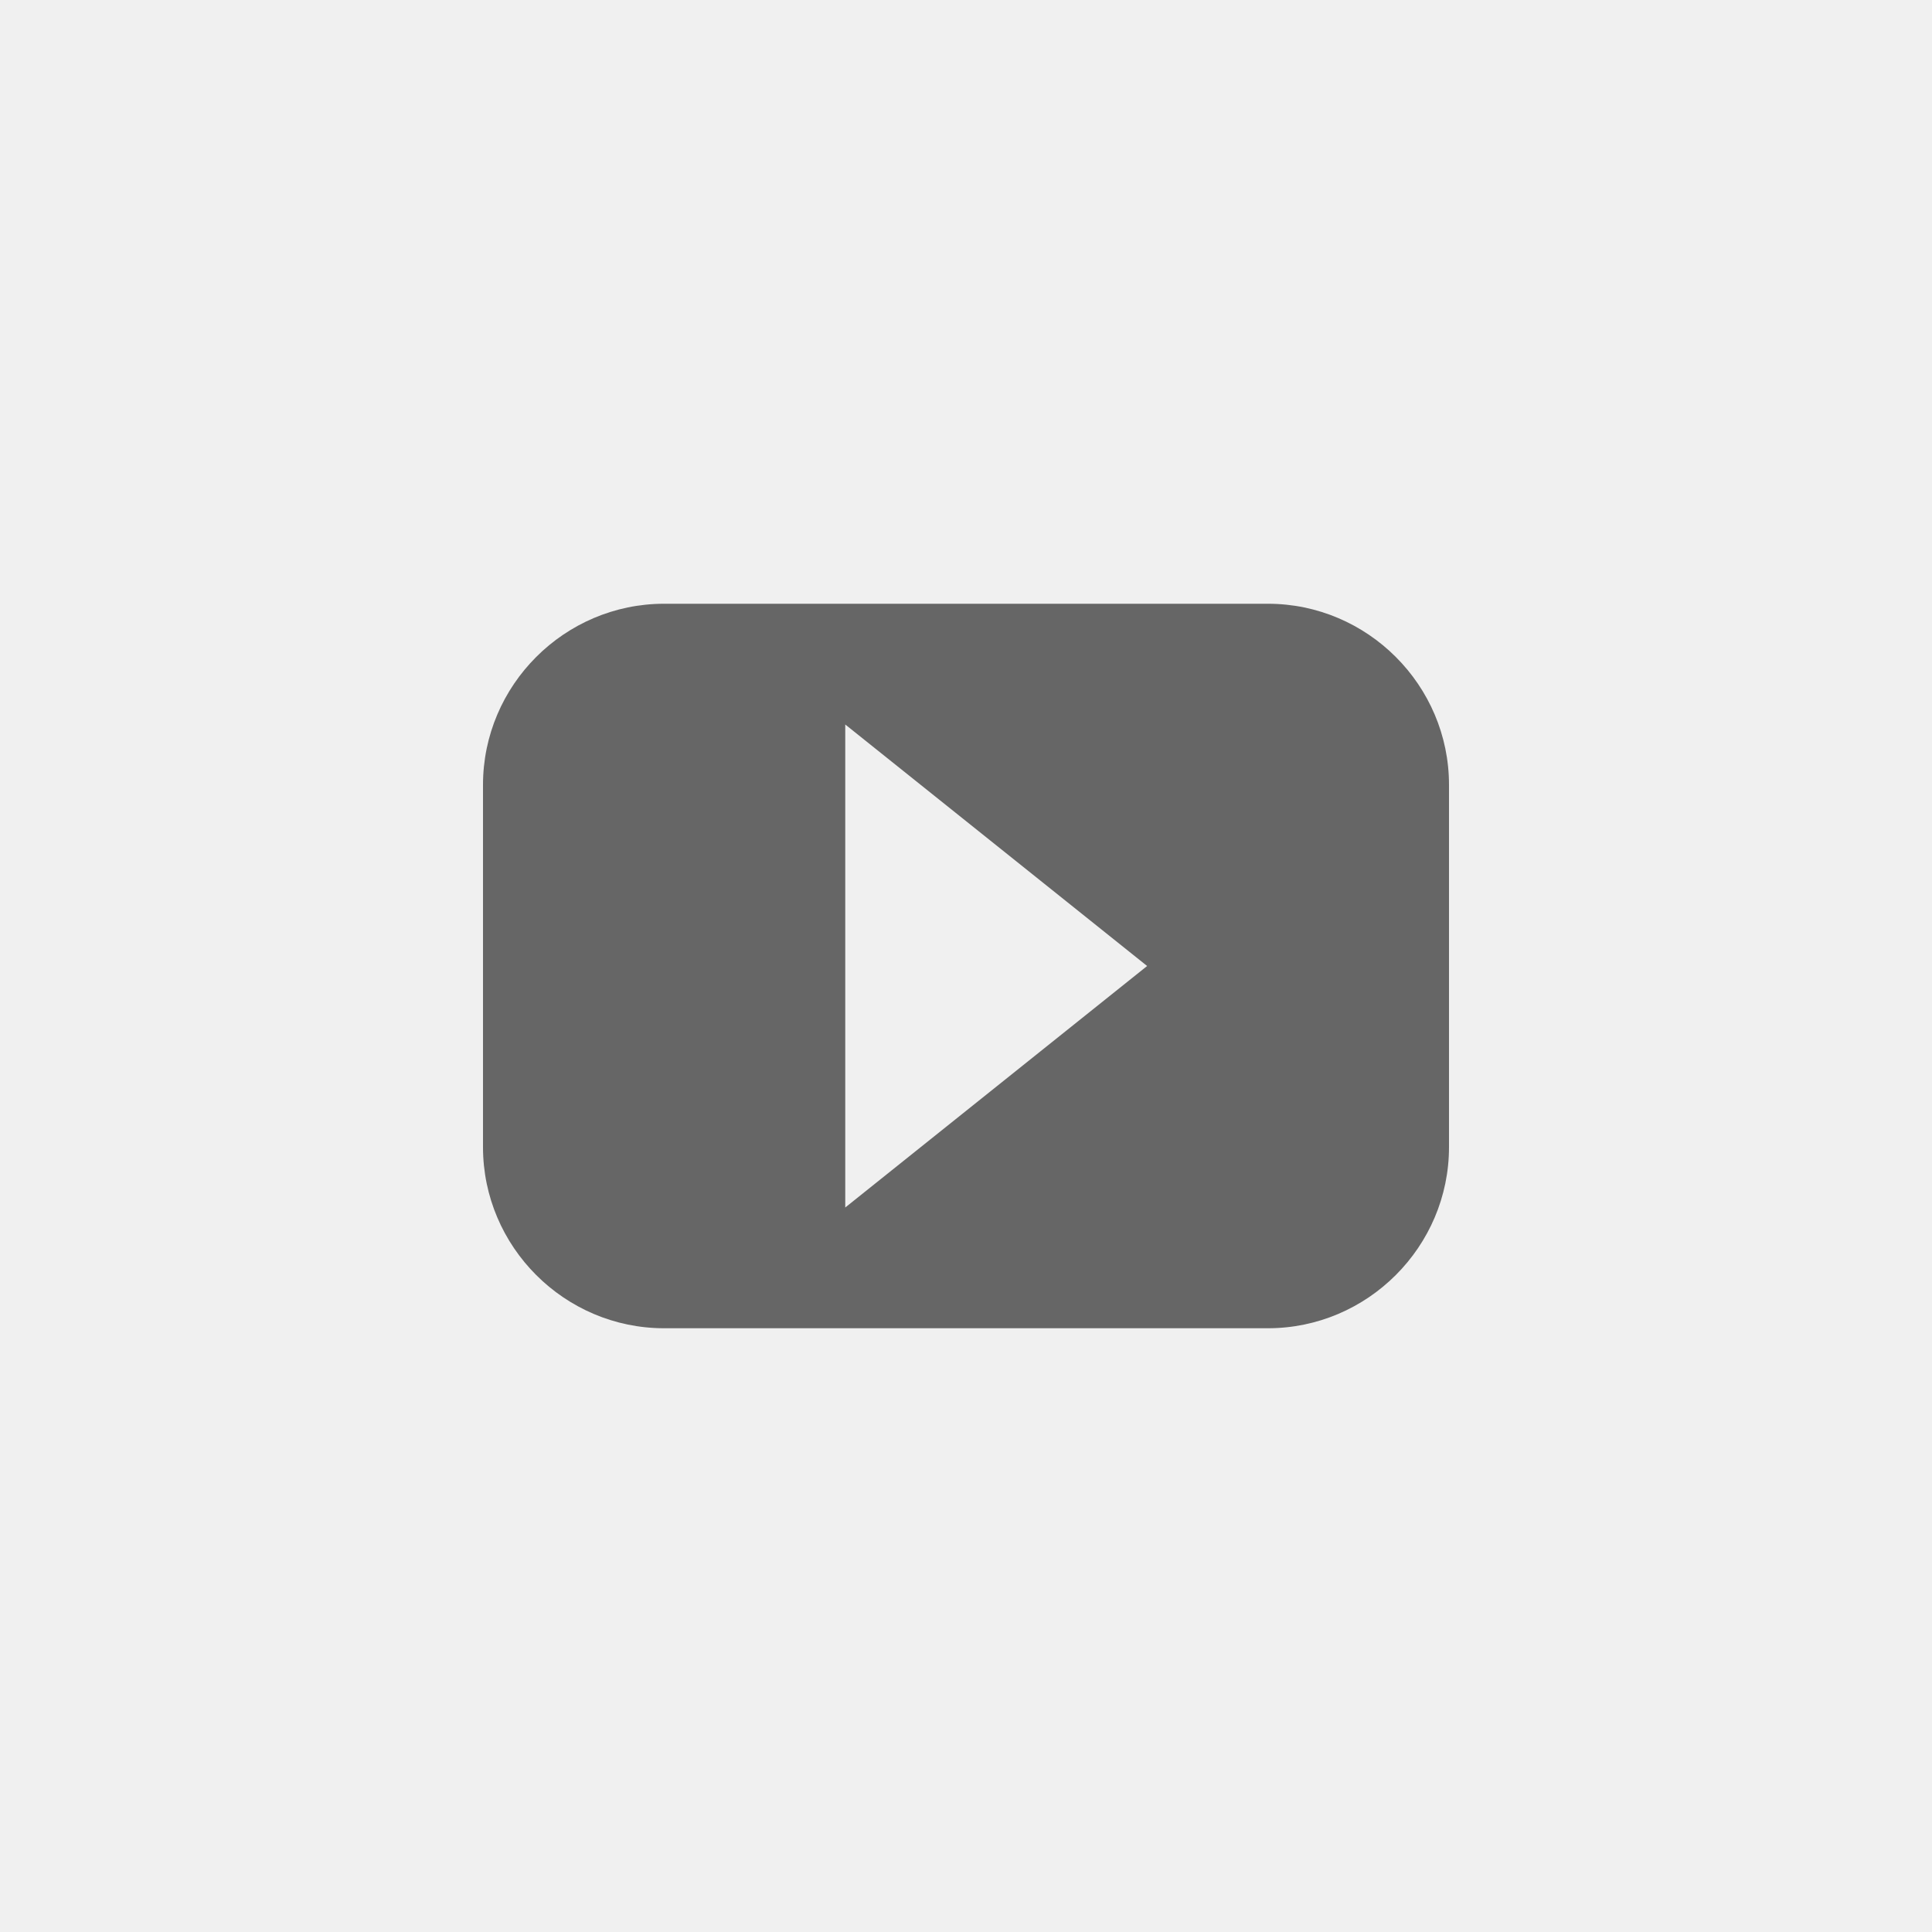
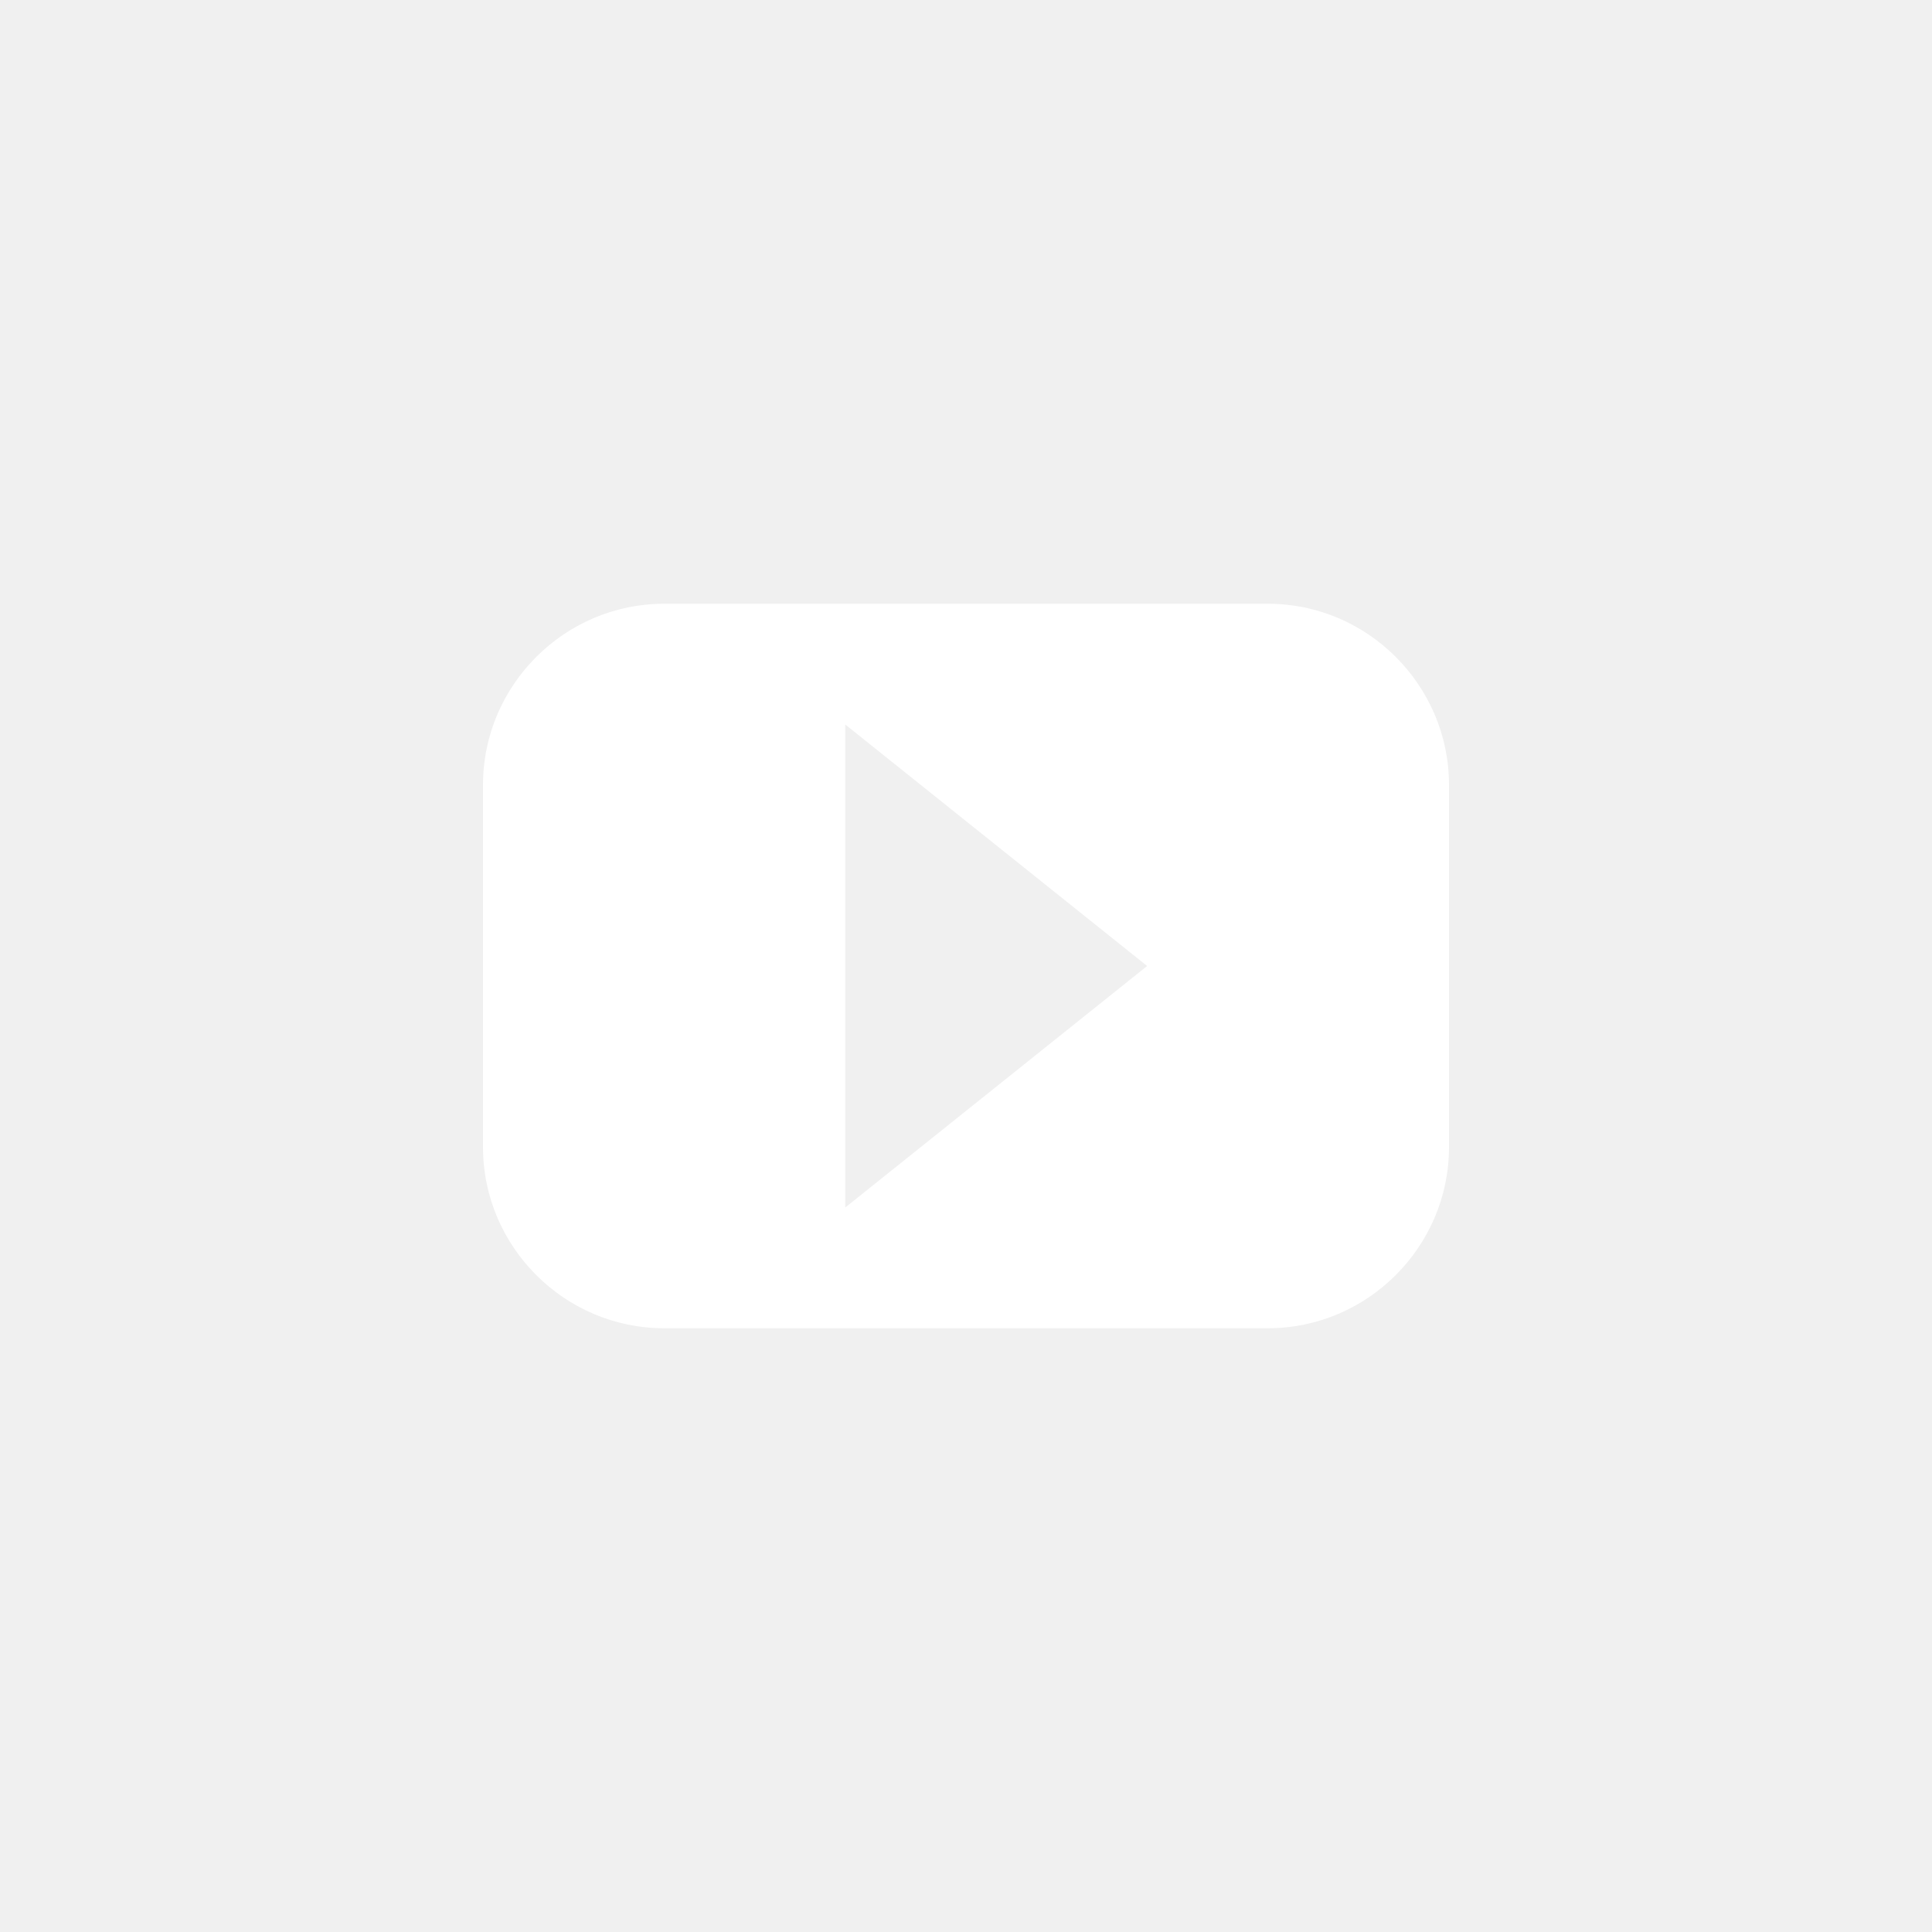
<svg xmlns="http://www.w3.org/2000/svg" version="1.1" id="Layer_1" x="0px" y="0px" width="512px" height="512px" viewBox="0 0 512 512" enable-background="new 0 0 512 512" xml:space="preserve">
-   <path fill="#666666" d="M336,160H176c-26.4,0-48,21.6-48,48v96c0,26.4,21.6,48,48,48h160c26.4,0,48-21.6,48-48v-96  C384,181.6,362.401,160,336,160z M224,320V192l80,64L224,320z" />
+   <path fill="#FFFFFF" d="M336,160H176c-26.4,0-48,21.6-48,48v96c0,26.4,21.6,48,48,48h160c26.399,0,48-21.6,48-48v-96  C384,181.6,362.401,160,336,160z M224,320V192l80,64L224,320z" />
</svg>
